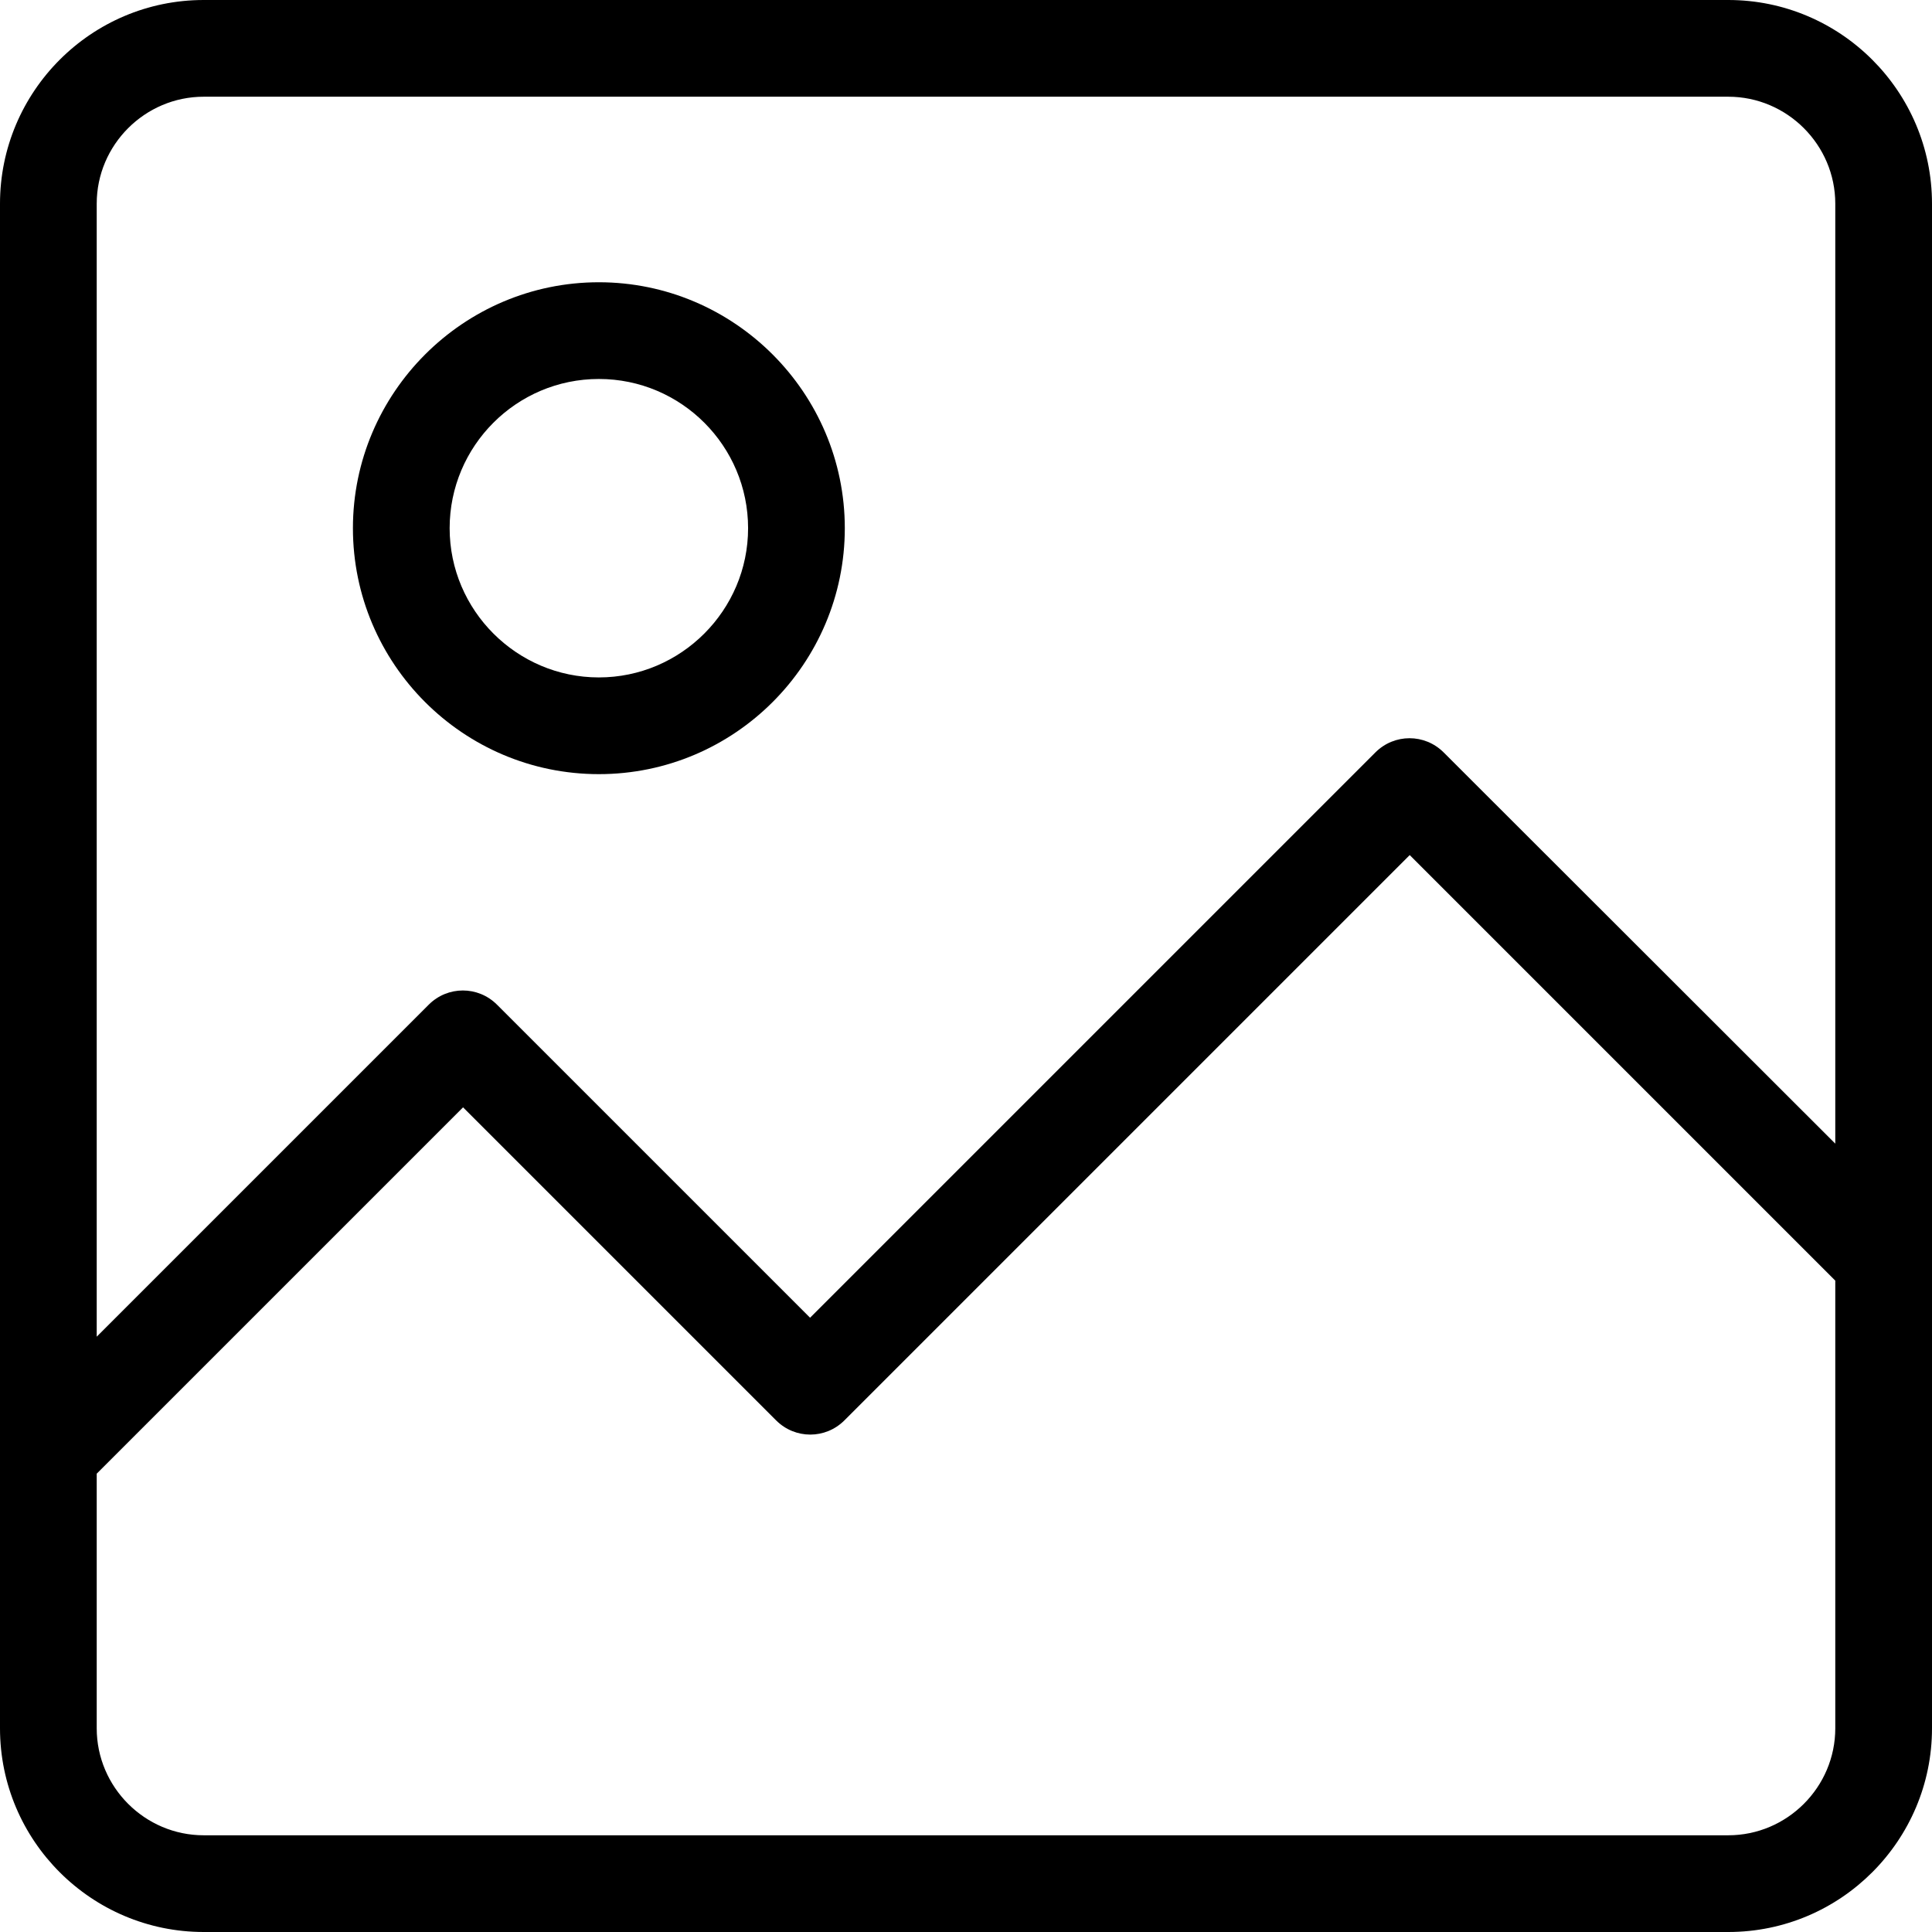
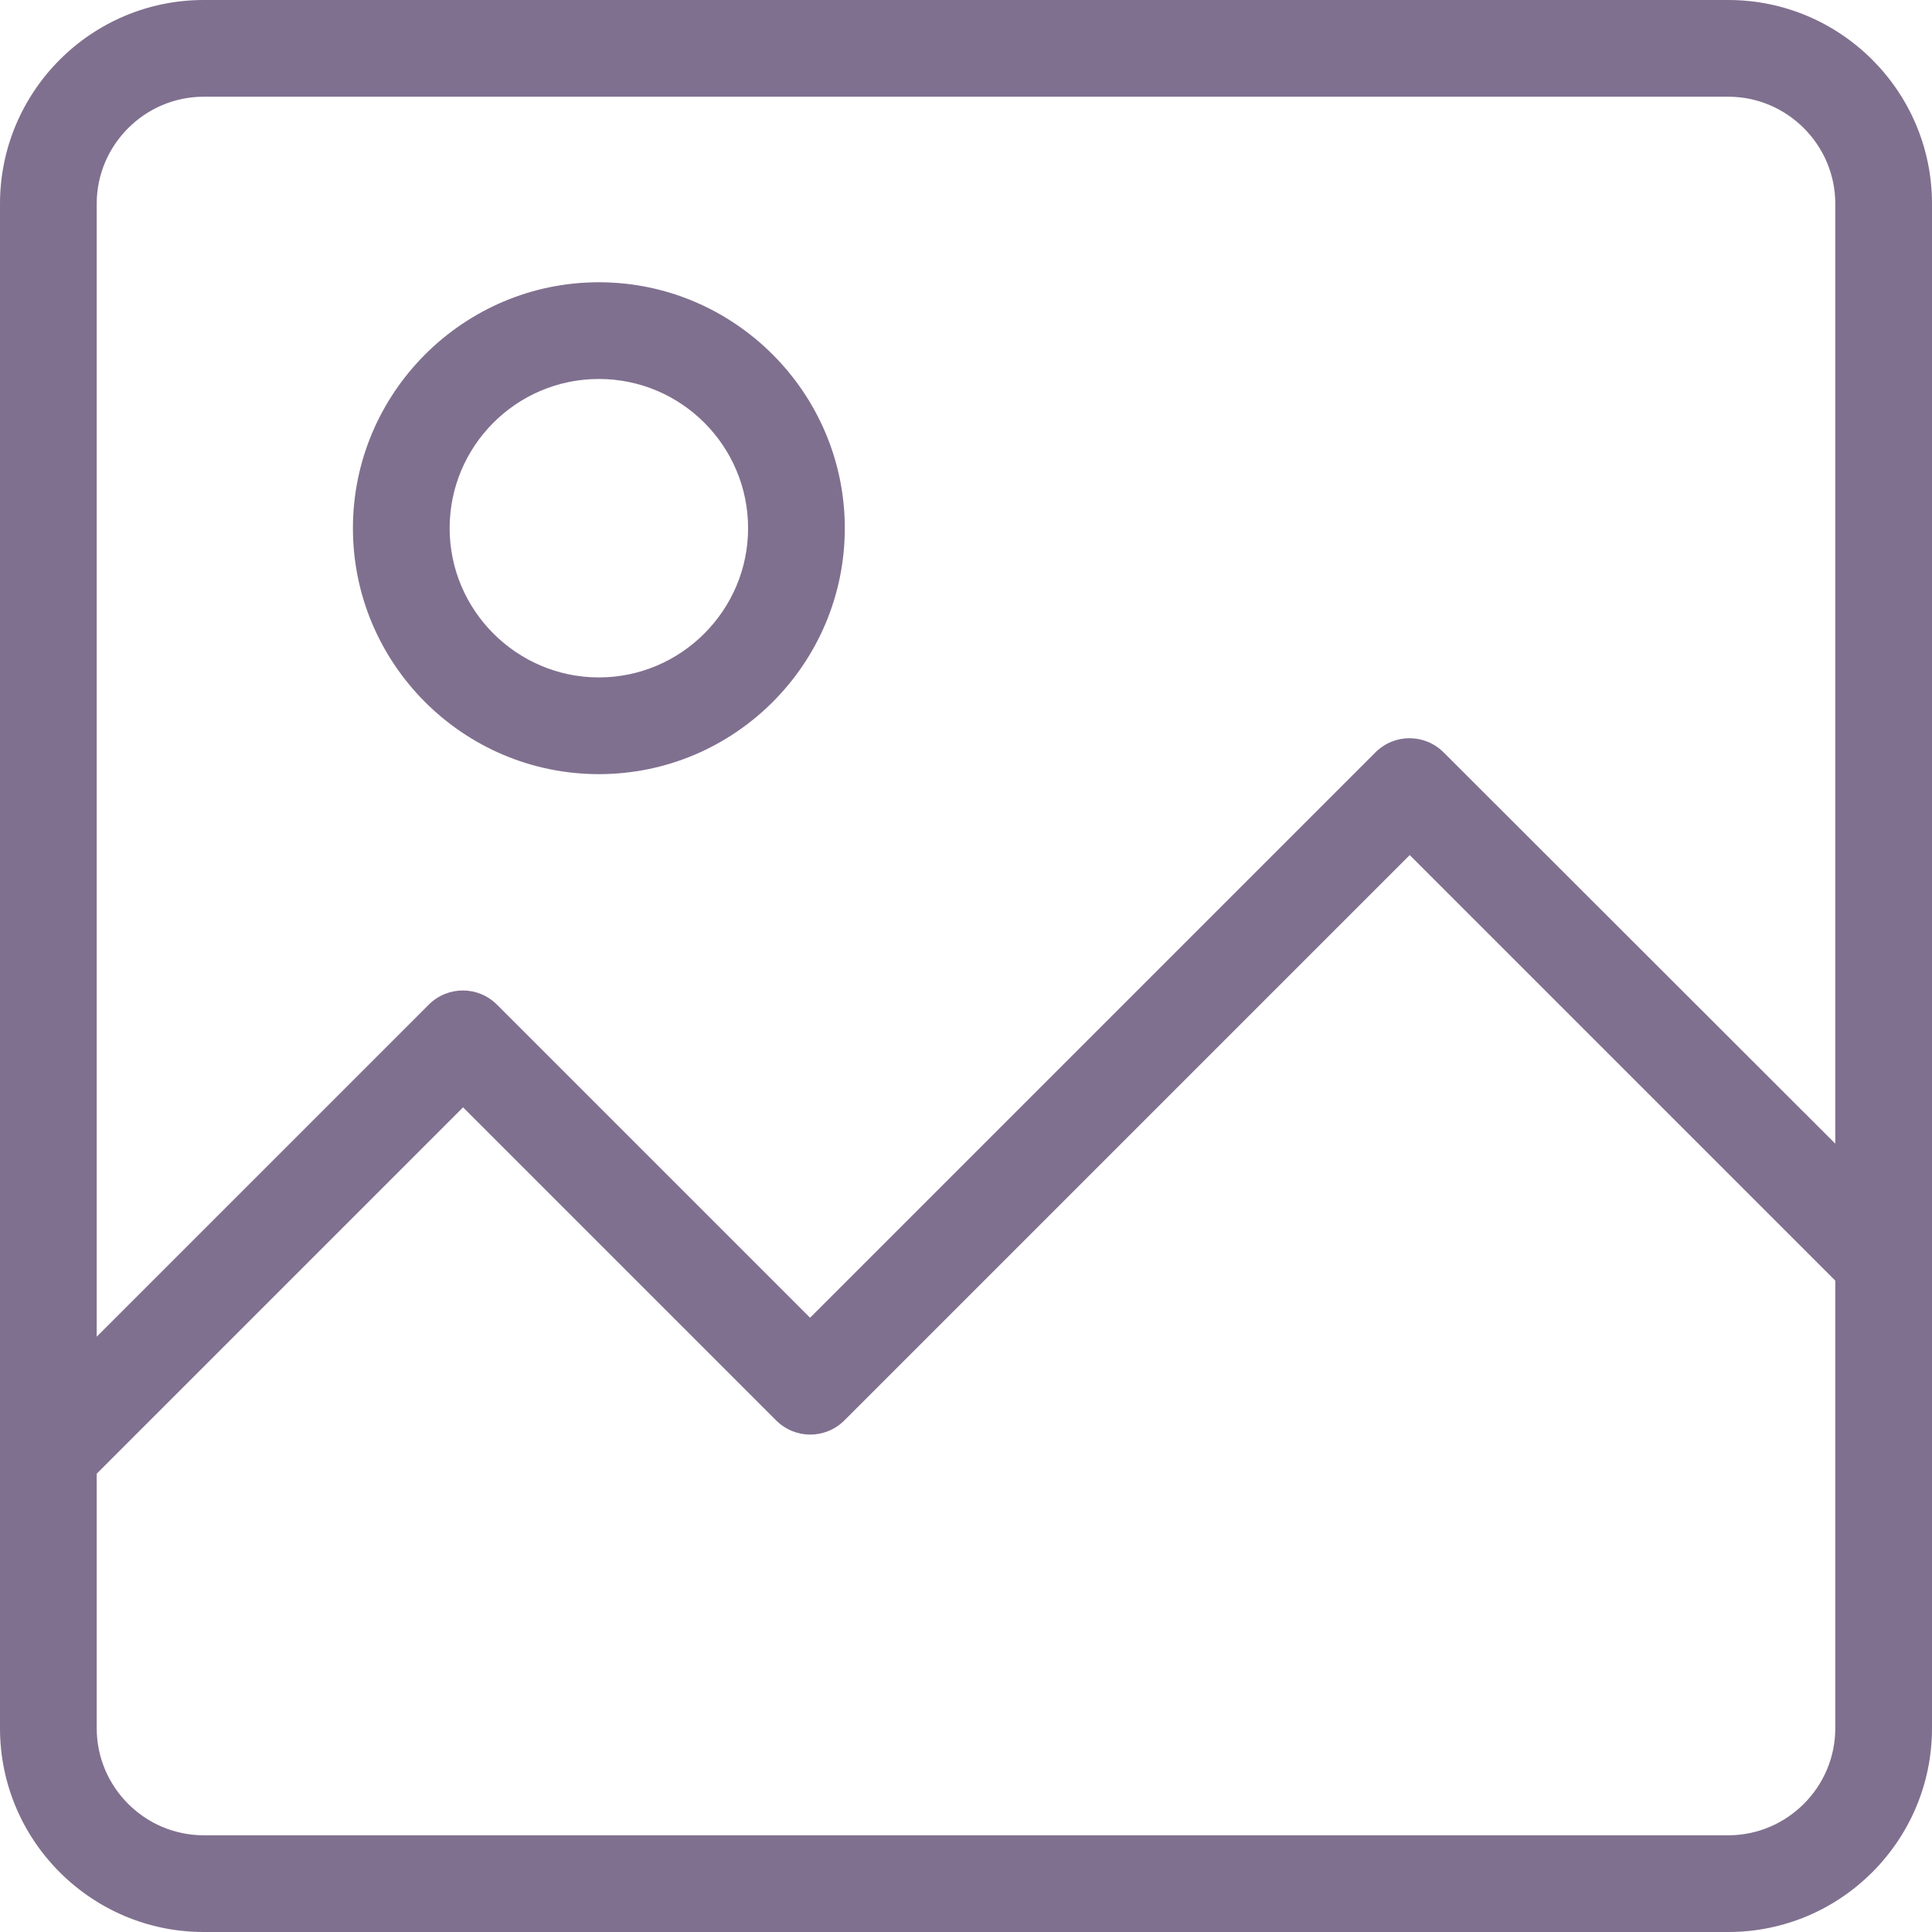
<svg xmlns="http://www.w3.org/2000/svg" height="800" width="800" viewBox="0 0 489.4 489.4" xml:space="preserve">
-   <path d="M0 437.8c0 28.5 23.2 51.6 51.6 51.6h386.2c28.5 0 51.6-23.2 51.6-51.6V51.6c0-28.5-23.2-51.6-51.6-51.6H51.6C23.1 0 0 23.2 0 51.6v386.2zm437.8 27.1H51.6c-14.9 0-27.1-12.2-27.1-27.1v-64.5l92.8-92.8 79.3 79.3c4.8 4.8 12.5 4.8 17.3 0l143.2-143.2 107.8 107.8v113.4c0 14.9-12.2 27.1-27.1 27.1zM51.6 24.5h386.2c14.9 0 27.1 12.2 27.1 27.1v238.1l-99.2-99.1c-4.8-4.8-12.5-4.8-17.3 0L205.2 333.8l-79.3-79.3c-4.8-4.8-12.5-4.8-17.3 0l-84.1 84.1v-287c0-14.9 12.2-27.1 27.1-27.1z" />
-   <path d="M151.7 196.1c34.4 0 62.3-28 62.3-62.3s-28-62.3-62.3-62.3-62.3 28-62.3 62.3 27.9 62.3 62.3 62.3zm0-100.1c20.9 0 37.8 17 37.8 37.8s-17 37.8-37.8 37.8-37.8-17-37.8-37.8S130.8 96 151.7 96z" />
+   <path fill="#80708F" d="M0 437.8c0 28.5 23.2 51.6 51.6 51.6h386.2c28.5 0 51.6-23.2 51.6-51.6V51.6c0-28.5-23.2-51.6-51.6-51.6H51.6C23.1 0 0 23.2 0 51.6v386.2zm437.8 27.1H51.6c-14.9 0-27.1-12.2-27.1-27.1v-64.5l92.8-92.8 79.3 79.3c4.8 4.8 12.5 4.8 17.3 0l143.2-143.2 107.8 107.8v113.4c0 14.9-12.2 27.1-27.1 27.1zM51.6 24.5h386.2c14.9 0 27.1 12.2 27.1 27.1v238.1l-99.2-99.1c-4.8-4.8-12.5-4.8-17.3 0L205.2 333.8l-79.3-79.3c-4.8-4.8-12.5-4.8-17.3 0l-84.1 84.1v-287c0-14.9 12.2-27.1 27.1-27.1z" />
+   <path fill="#80708F" d="M151.7 196.1c34.4 0 62.3-28 62.3-62.3s-28-62.3-62.3-62.3-62.3 28-62.3 62.3 27.9 62.3 62.3 62.3zm0-100.1c20.9 0 37.8 17 37.8 37.8s-17 37.8-37.8 37.8-37.8-17-37.8-37.8S130.8 96 151.7 96z" />
</svg>
